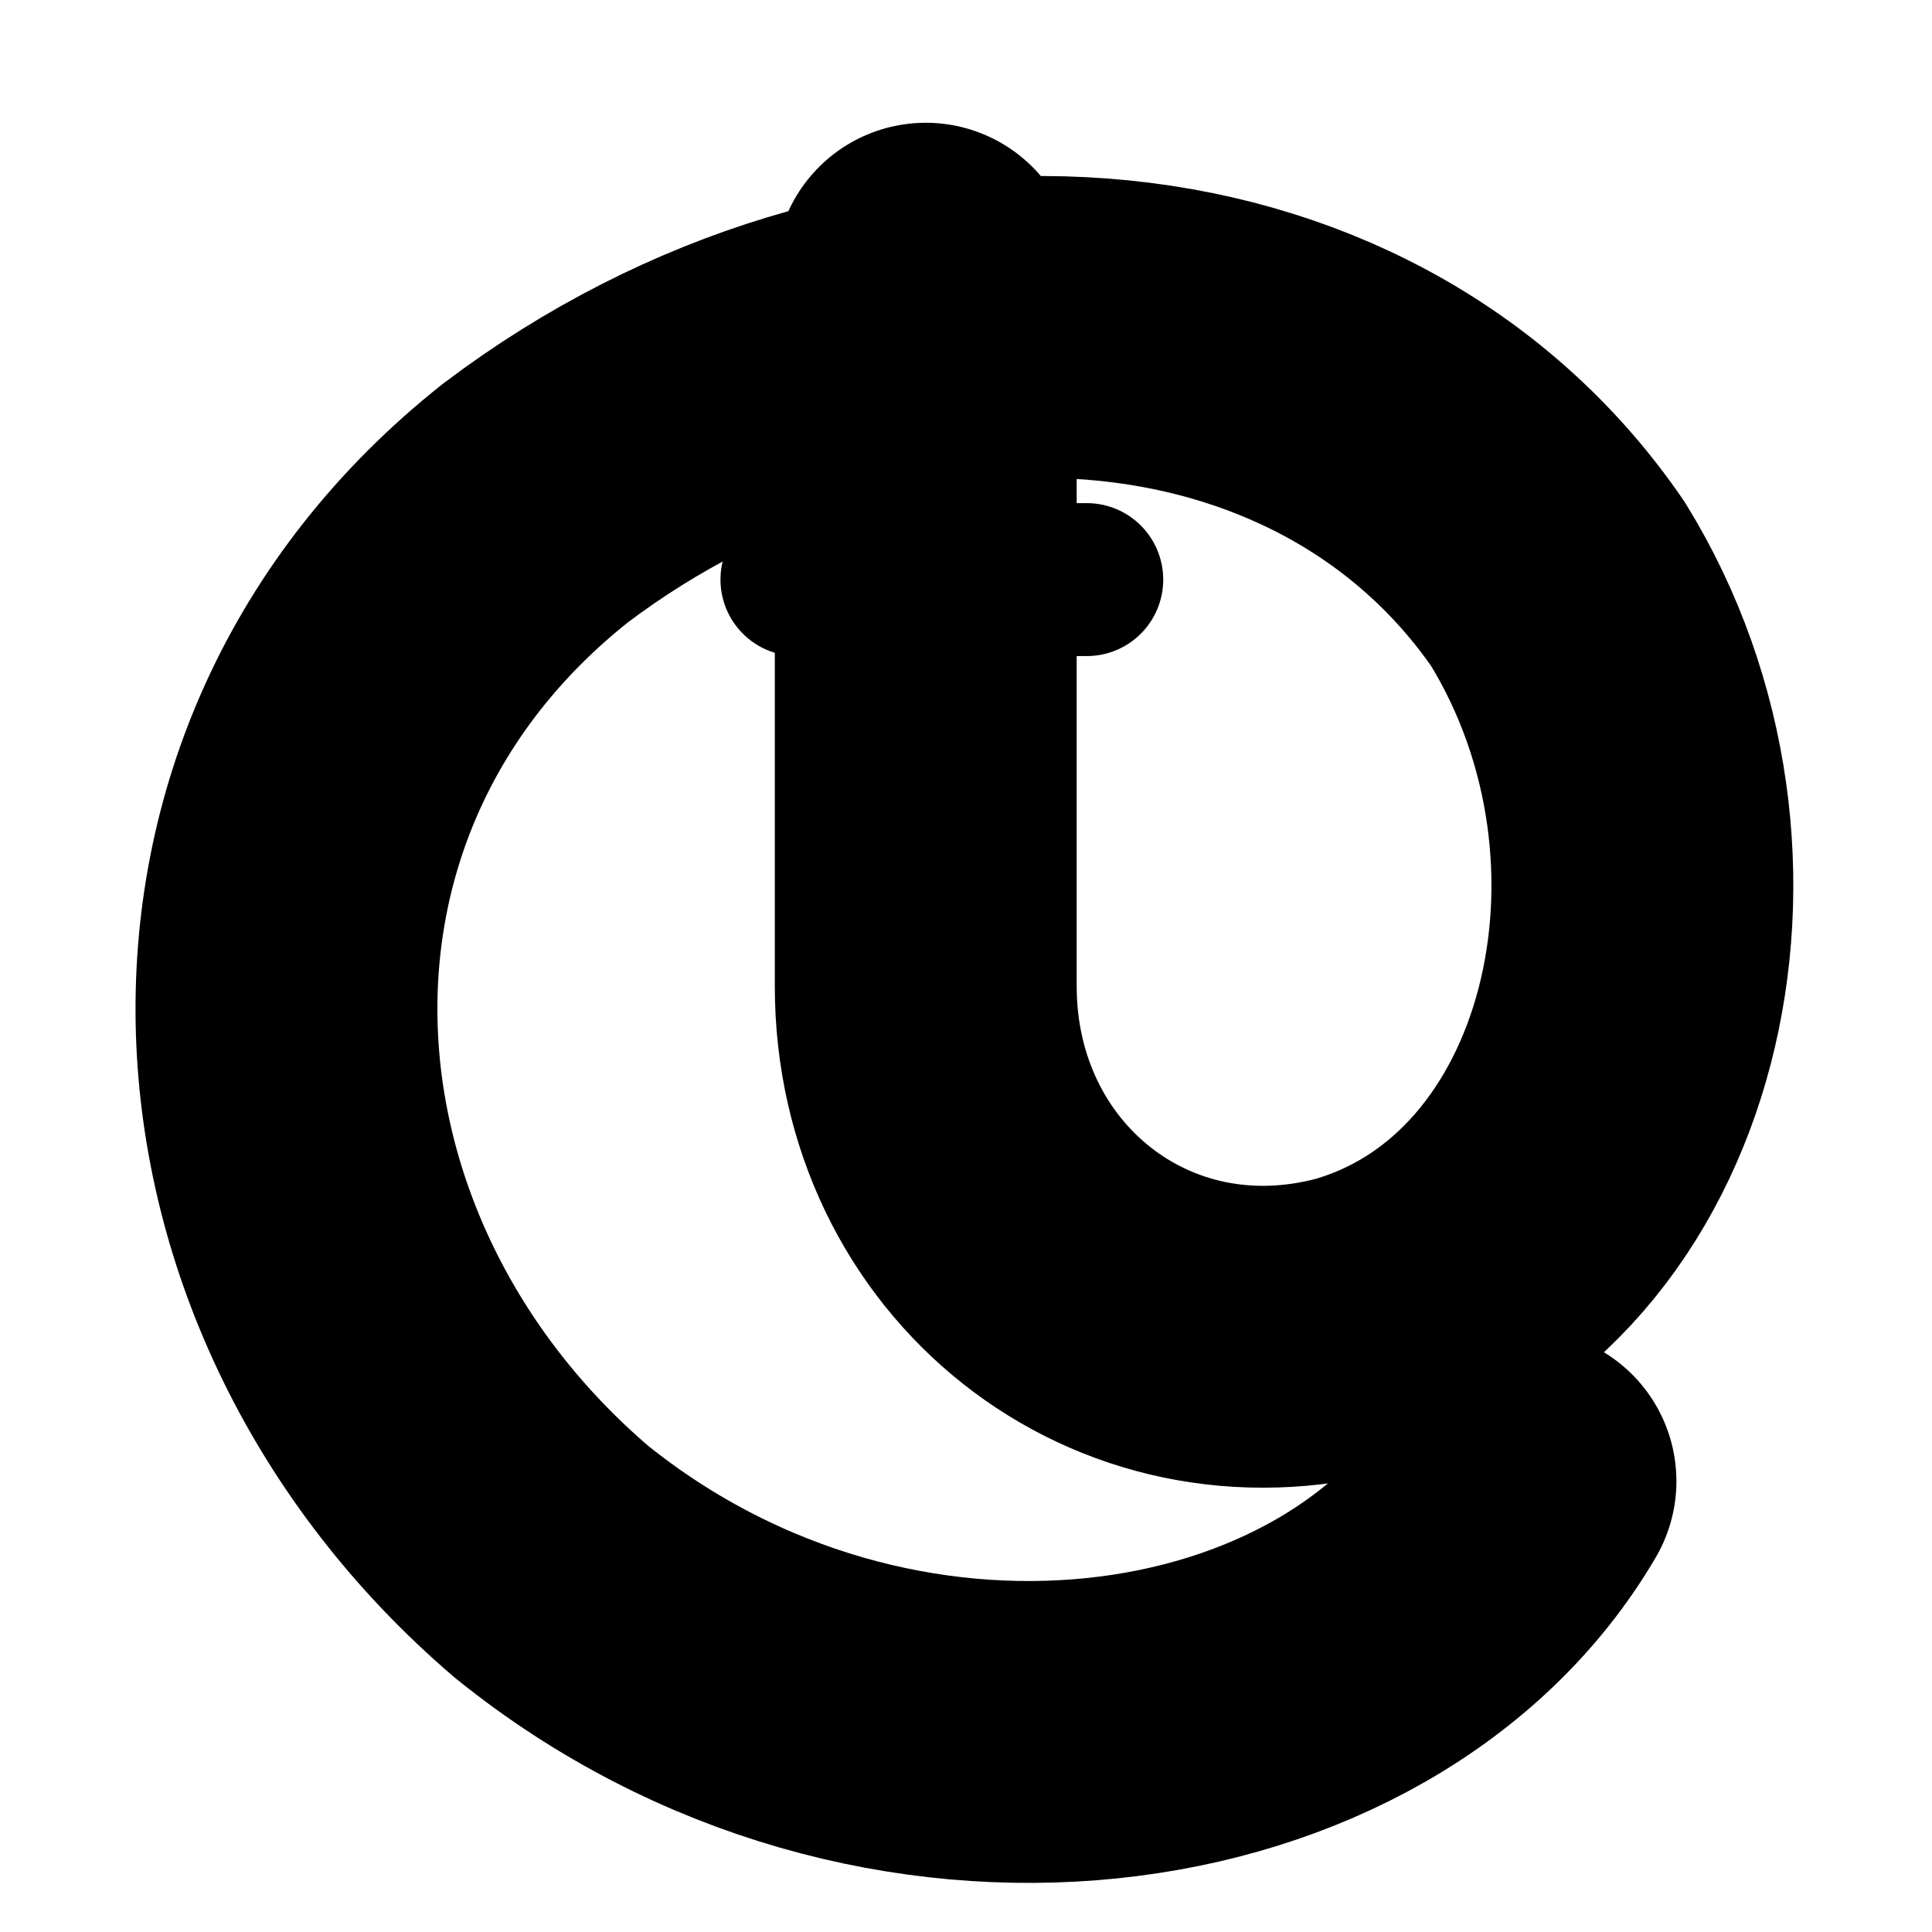
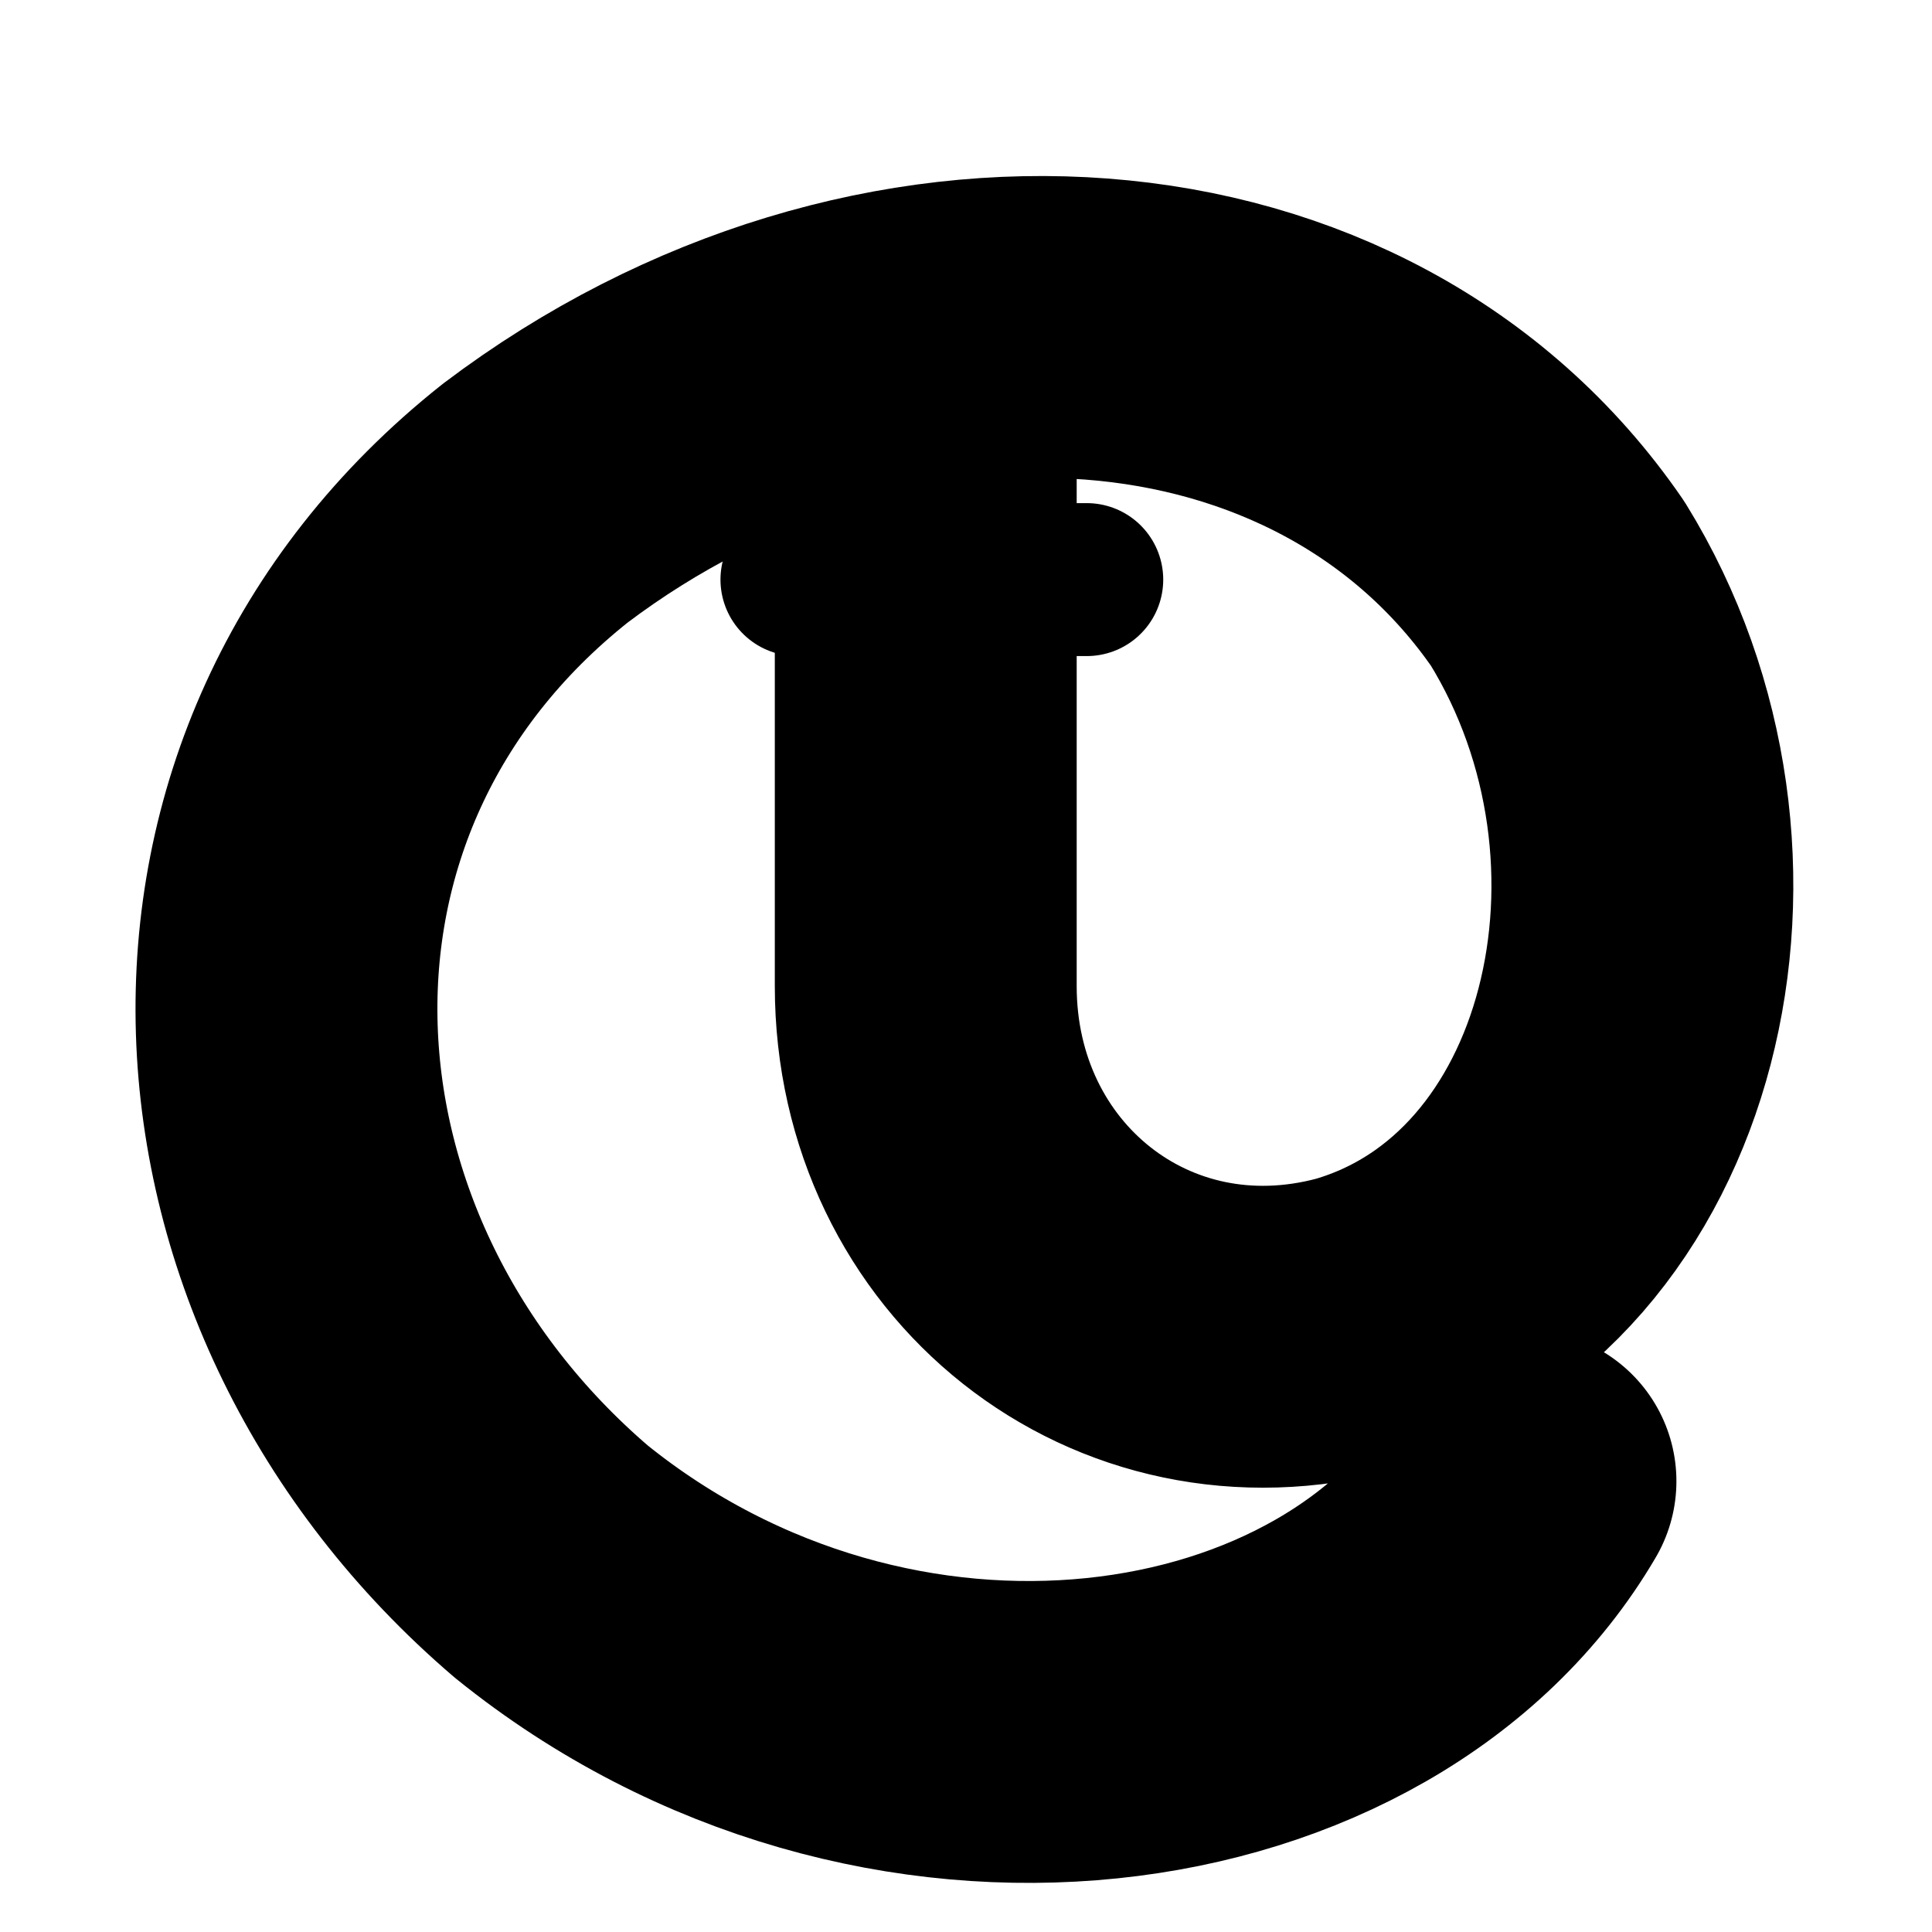
<svg xmlns="http://www.w3.org/2000/svg" viewBox="0 0 48 48">
-   <path d="M23 6.8V24.5C23 30.3 28.1 34.4 33.7 32.9C40.6 30.9 42.9 21.3 38.7 14.5C33.4 6.8 21.9 6 13.3 12.5C4.6 19.4 5.4 31.7 13.7 38.8C22 45.5 33.8 43.8 37.9 36.8" fill="none" stroke="#000" stroke-width="7.5" stroke-linecap="round" stroke-linejoin="round" />
+   <path d="M23 9.2V24.5C23 30.3 28.1 34.4 33.7 32.9C40.6 30.9 42.9 21.3 38.7 14.5C33.4 6.8 21.9 6 13.3 12.5C4.6 19.4 5.4 31.7 13.7 38.8C22 45.5 33.8 43.8 37.9 36.8" fill="none" stroke="#000" stroke-width="7.5" stroke-linecap="round" stroke-linejoin="round" />
  <path d="M19.8 14.4H27" fill="none" stroke="#000" stroke-width="3.8" stroke-linecap="round" />
</svg>
